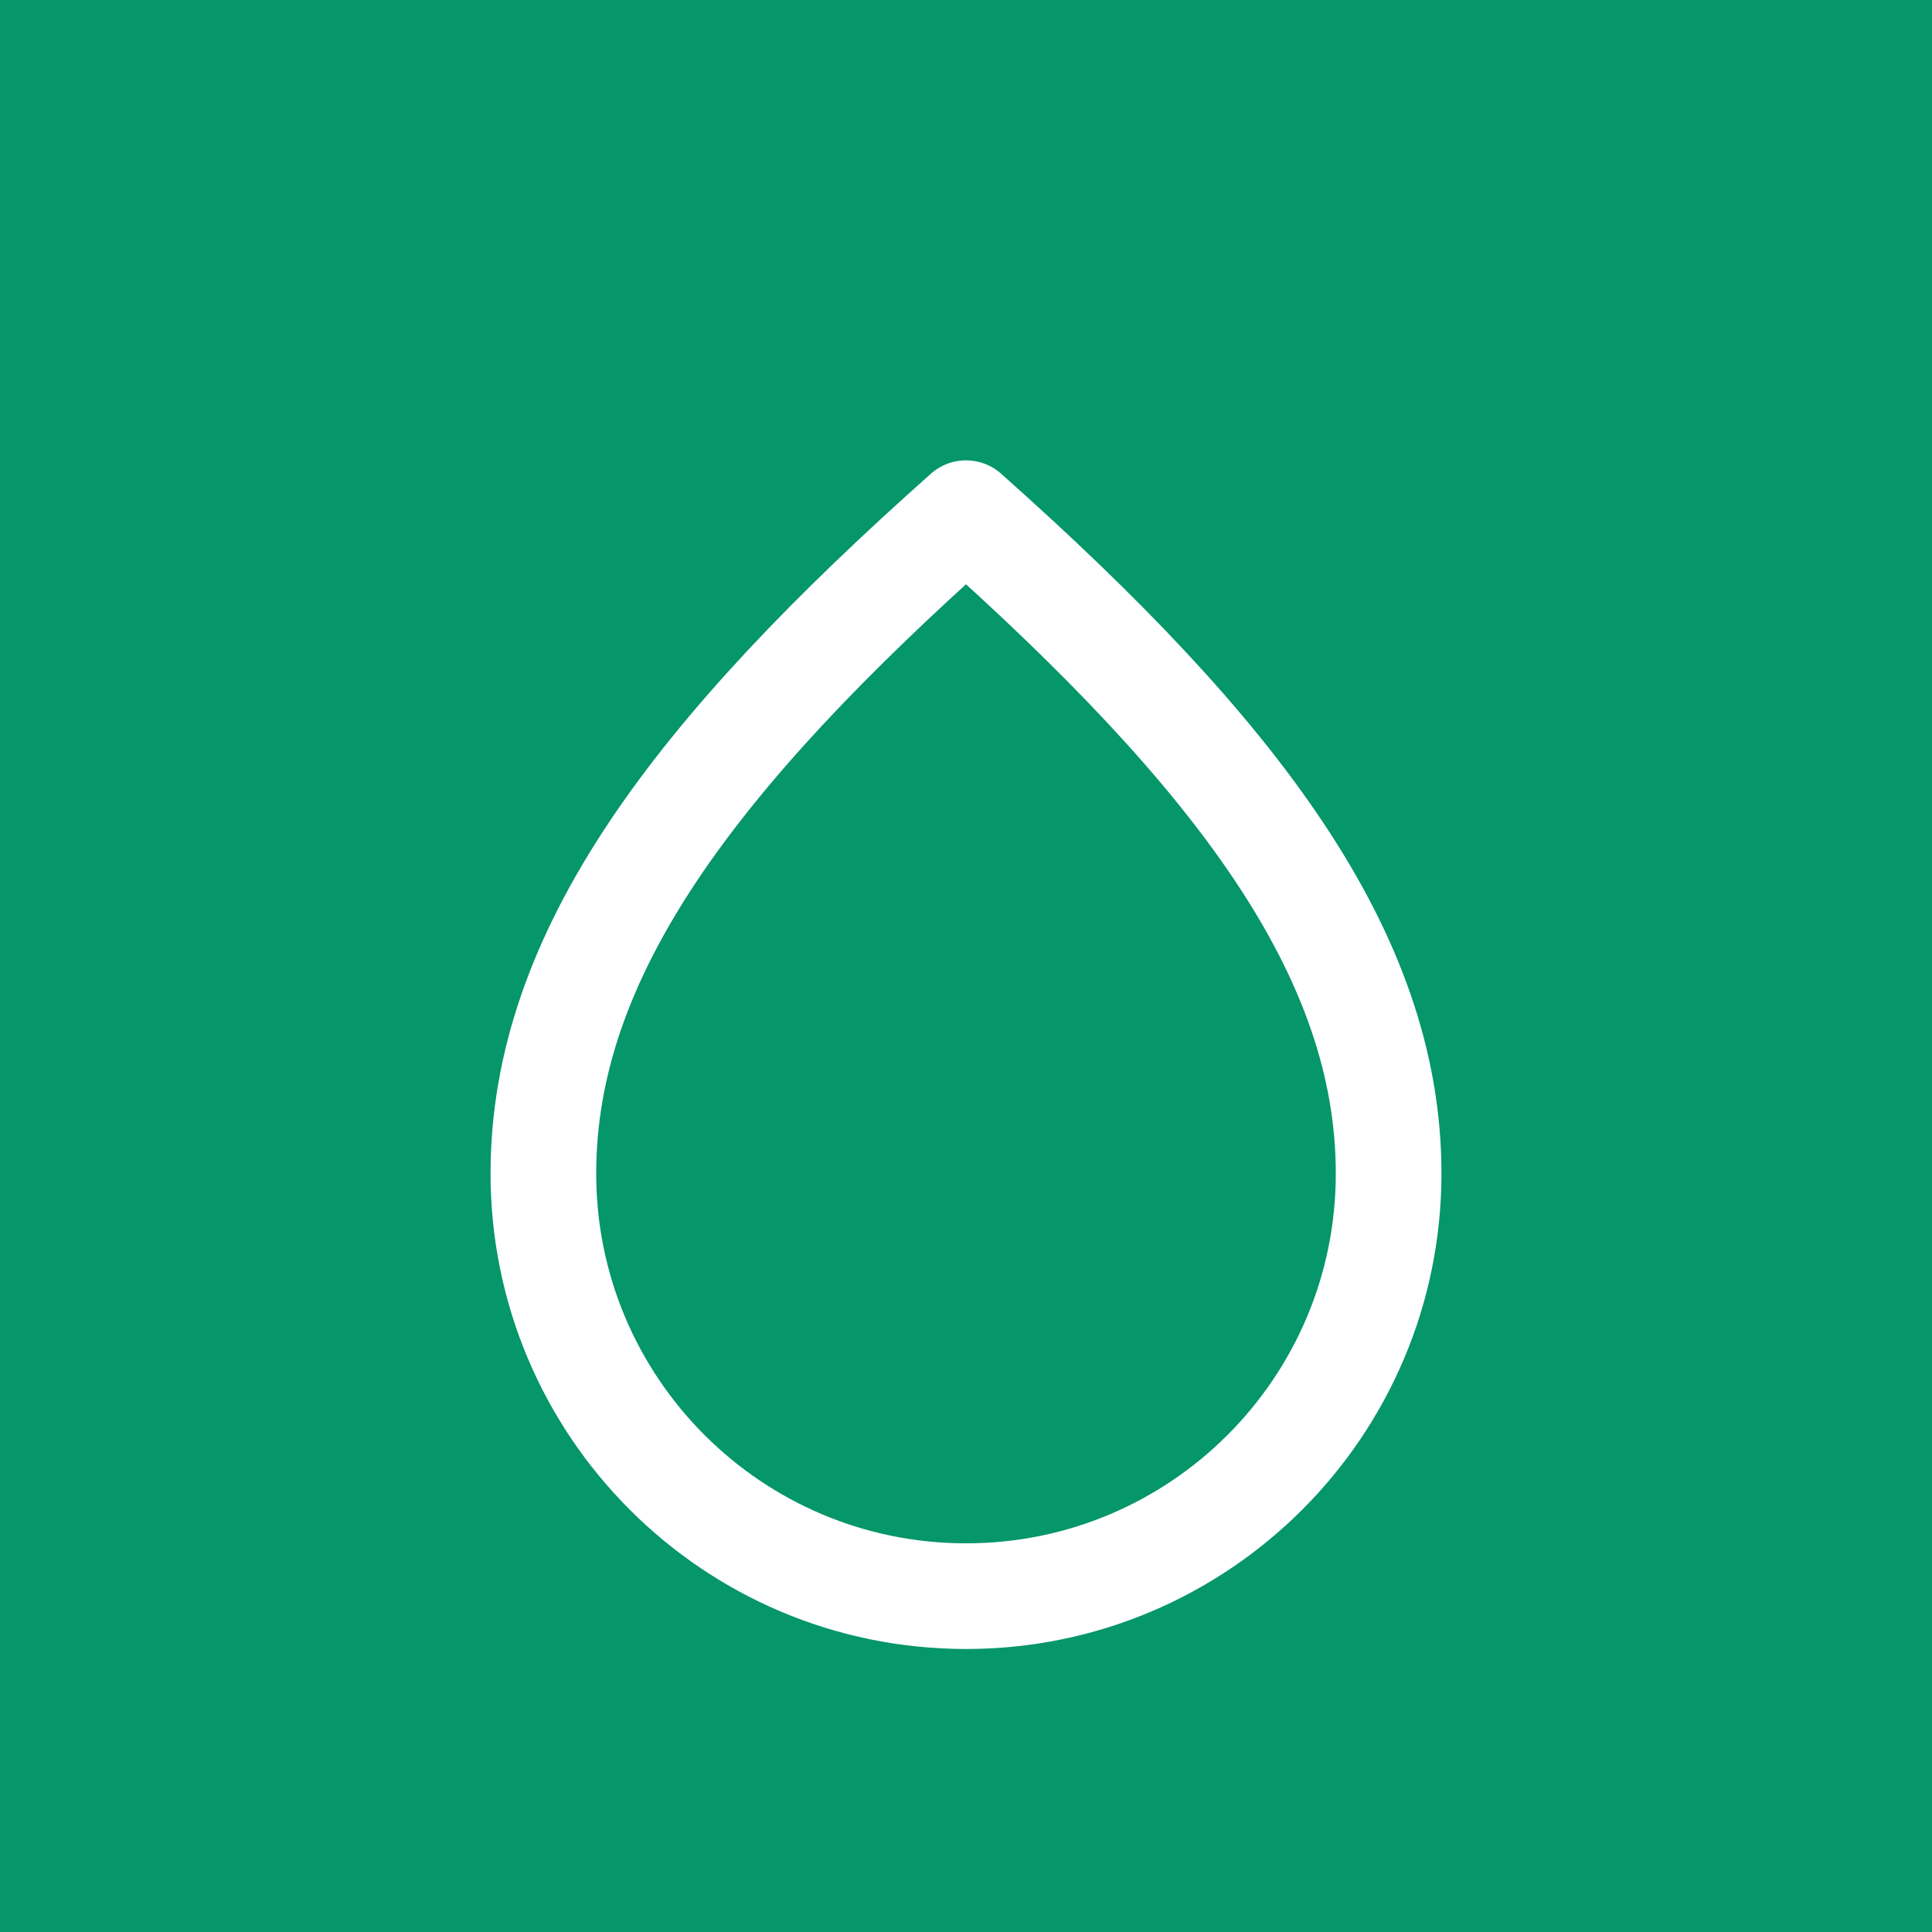
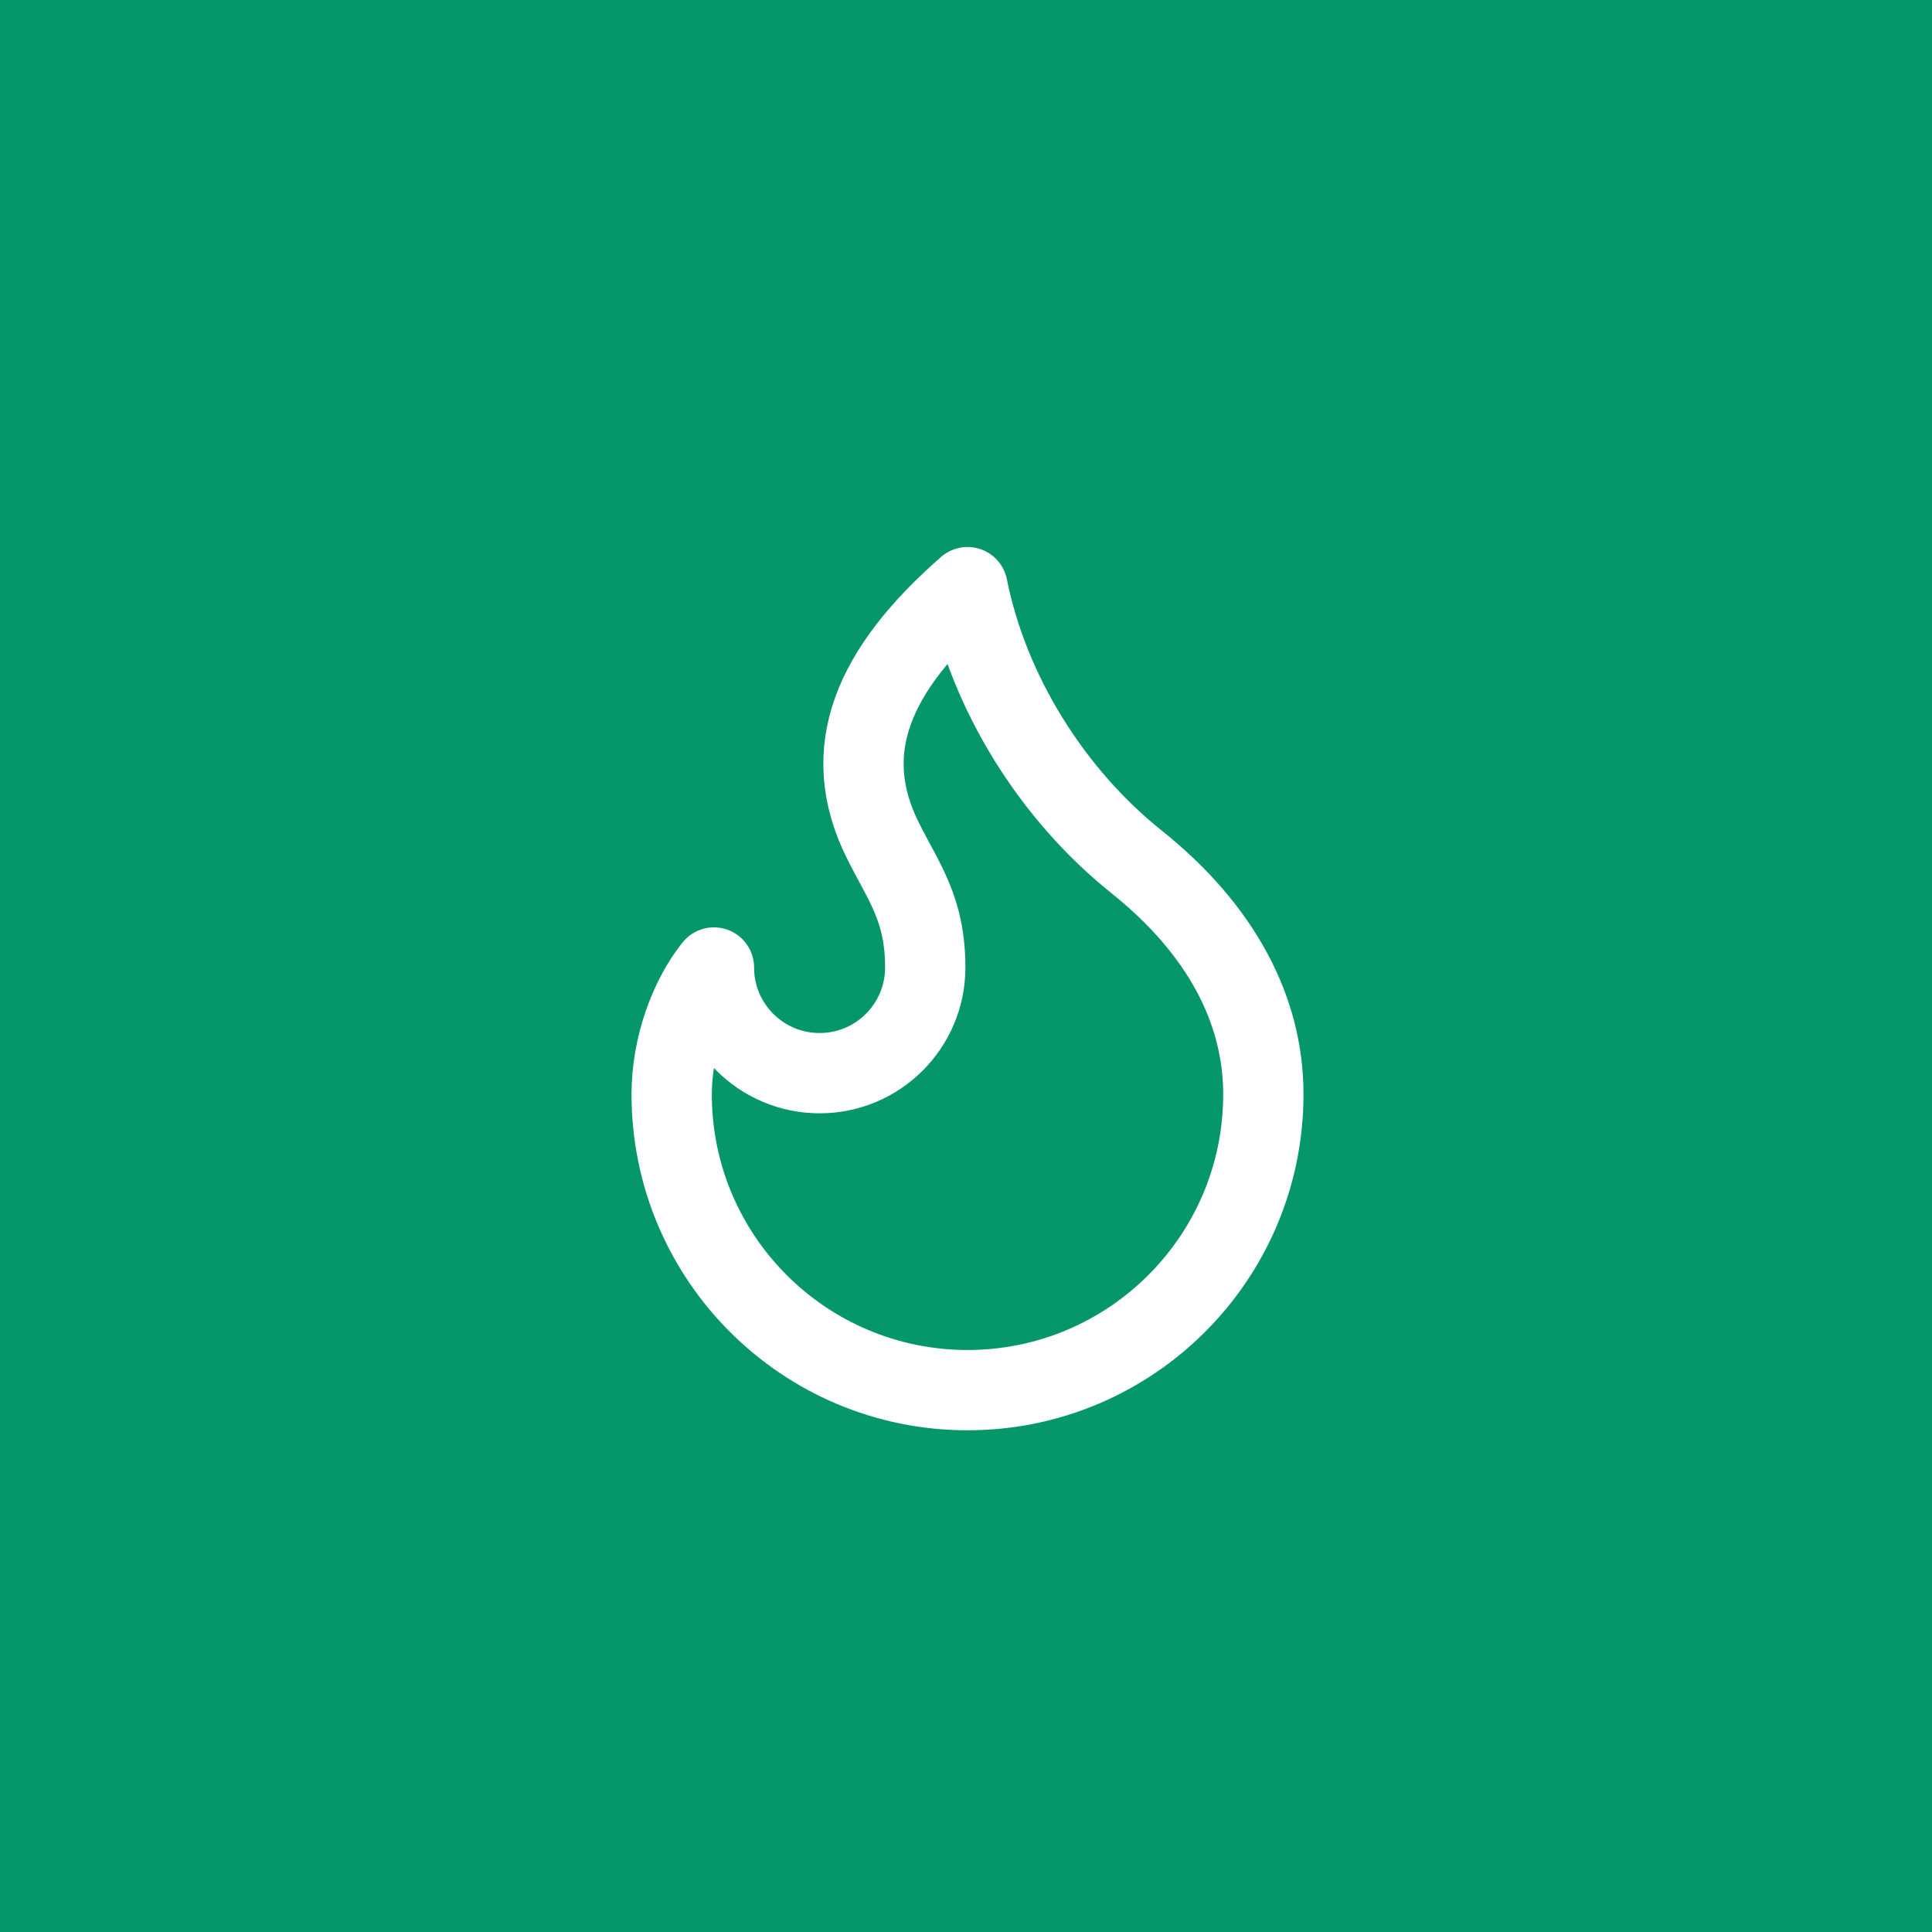
<svg xmlns="http://www.w3.org/2000/svg" viewBox="0 0 512 512">
  <rect width="512" height="512" fill="#059669" />
-   <path d="M256 136c-72 64-112 117-112 175a112 112 0 0 0 224 0c0-58-40-111-112-175z" fill="none" stroke="#ffffff" stroke-width="28" stroke-linecap="round" stroke-linejoin="round" />
+   <g transform="translate(122 122) scale(11.2)" fill="none" stroke="#ffffff" stroke-width="1.9" stroke-linecap="round" stroke-linejoin="round">
+     <path d="M8.5 14.5A2.5 2.5 0 0 0 11 12c0-1.38-.5-2-1-3-1.072-2.143-.224-4.054 2-6 .5 2.5 2 4.9 4 6.5 2 1.6 3 3.5 3 5.5a7 7 0 1 1-14 0c0-1.153.433-2.294 1-3a2.5 2.5 0 0 0 2.5 2.5z" />
+   </g>
</svg>
